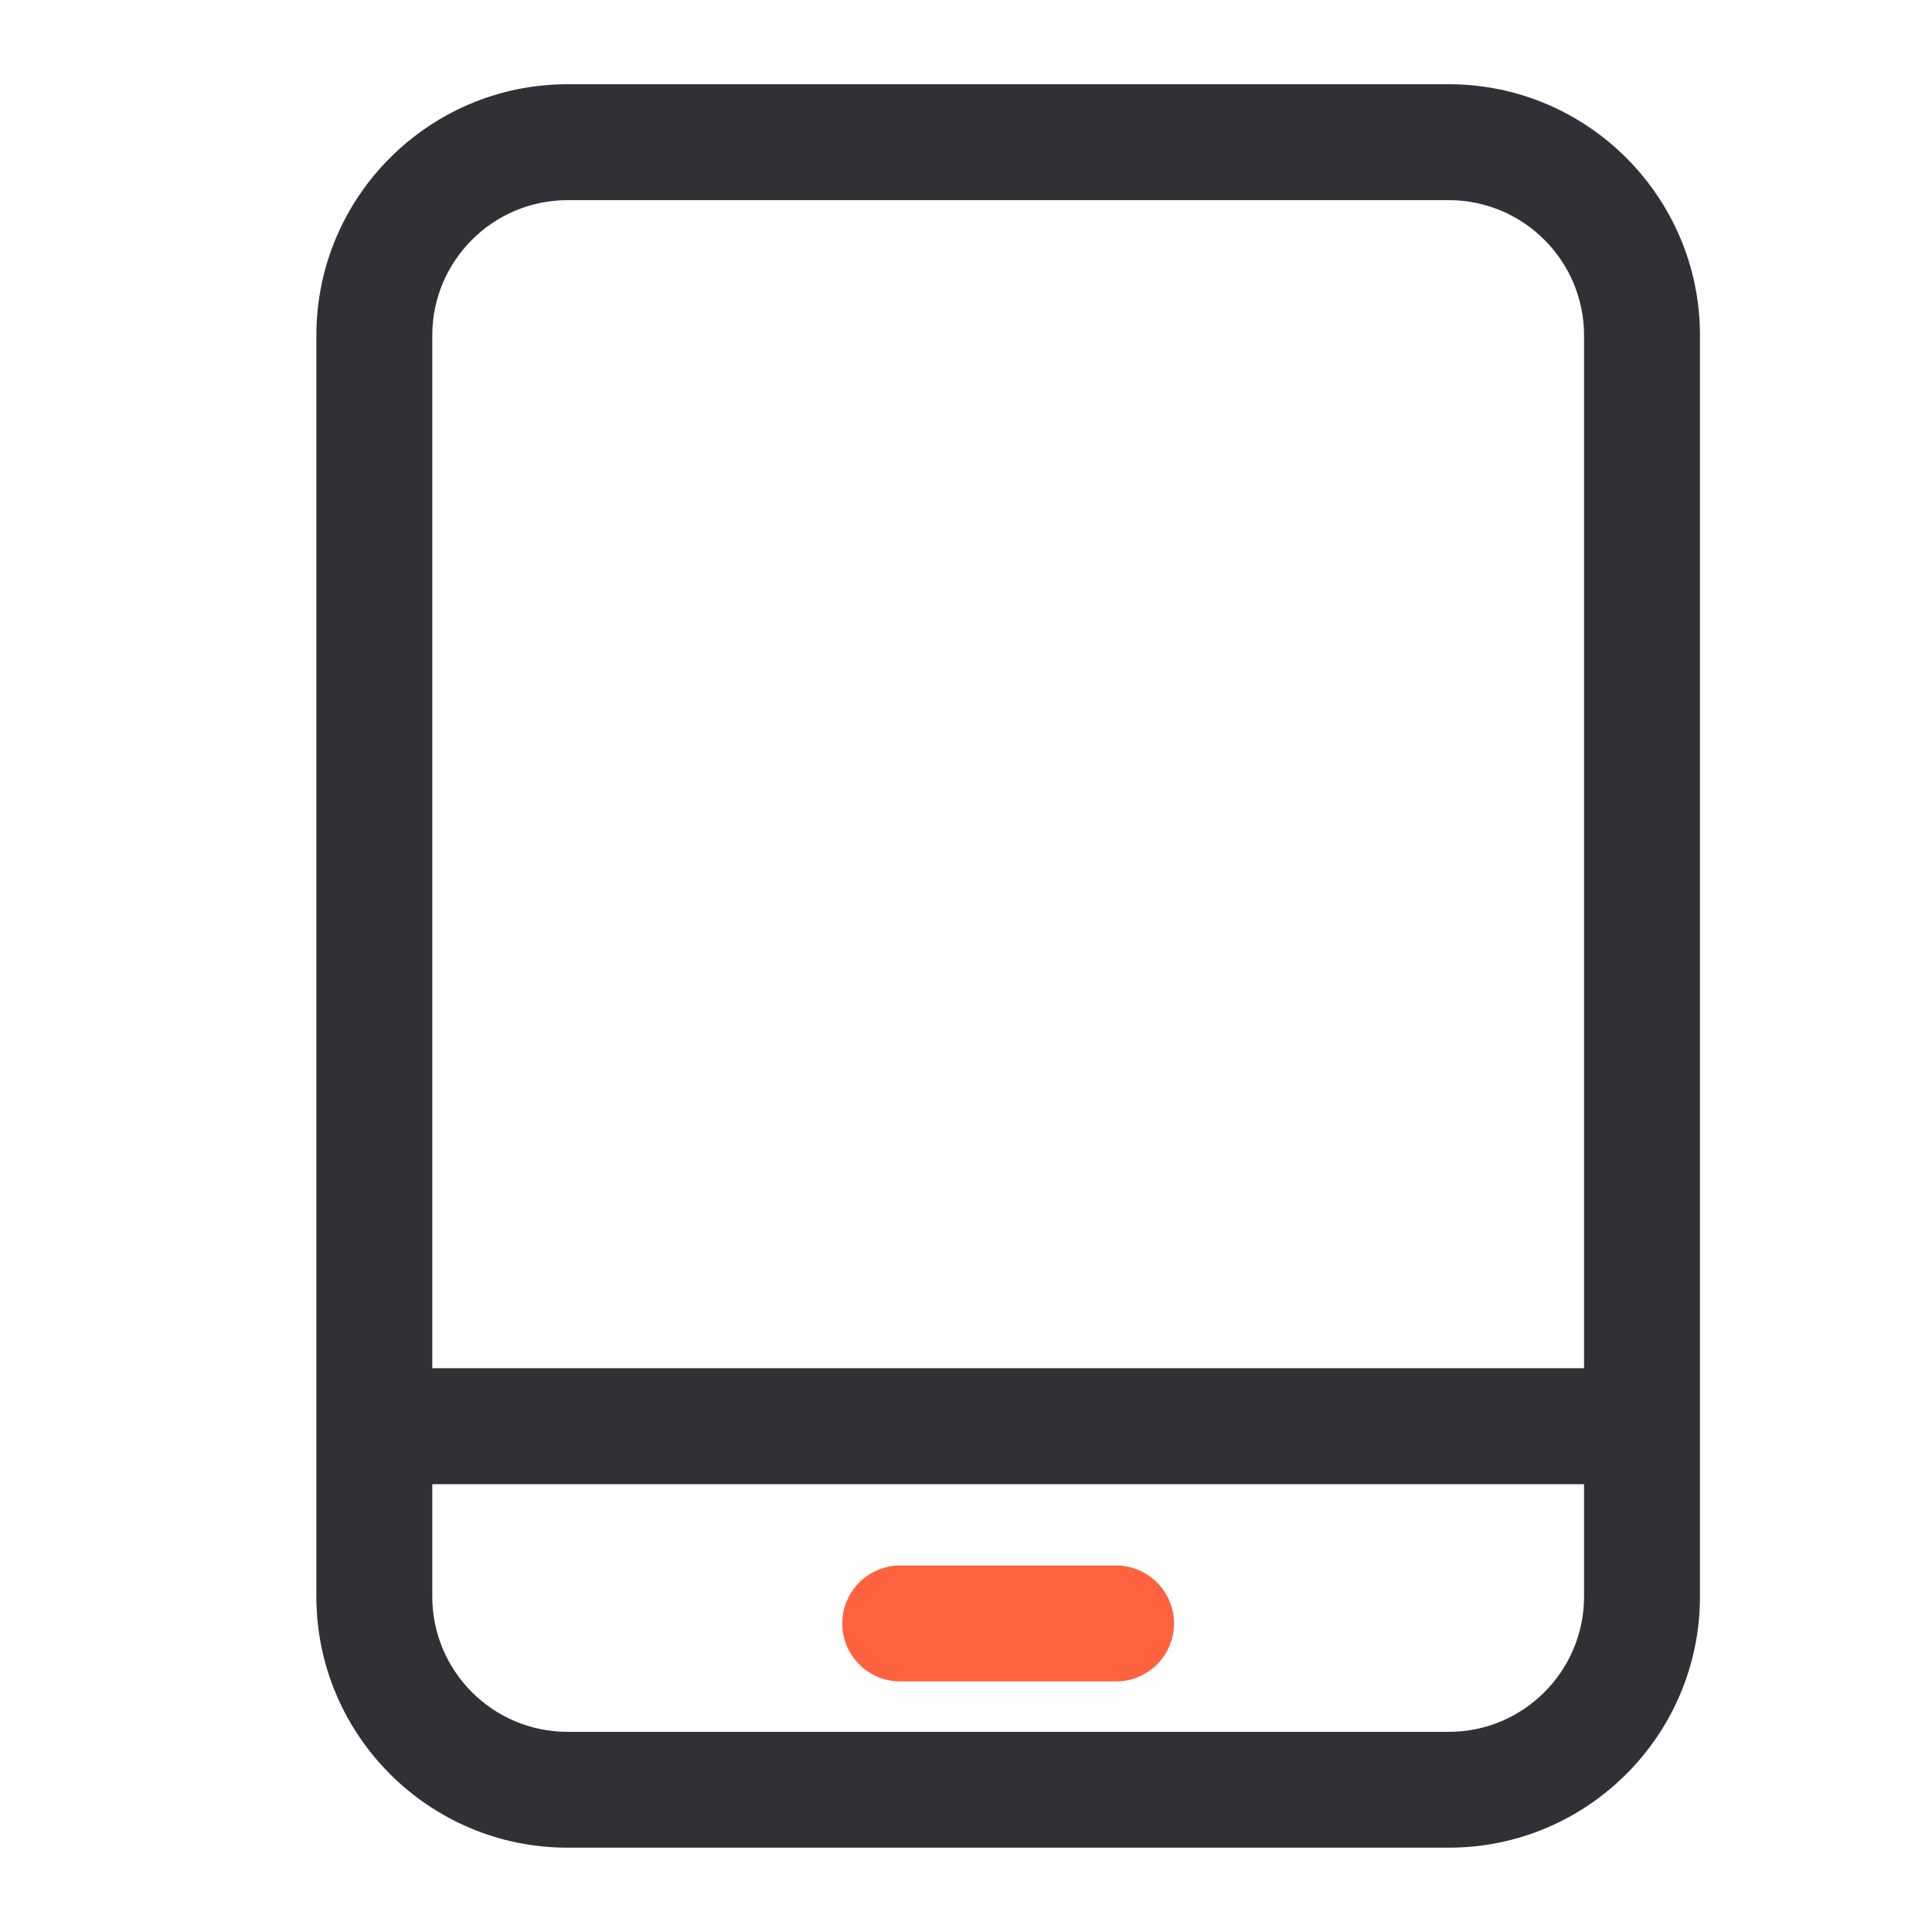
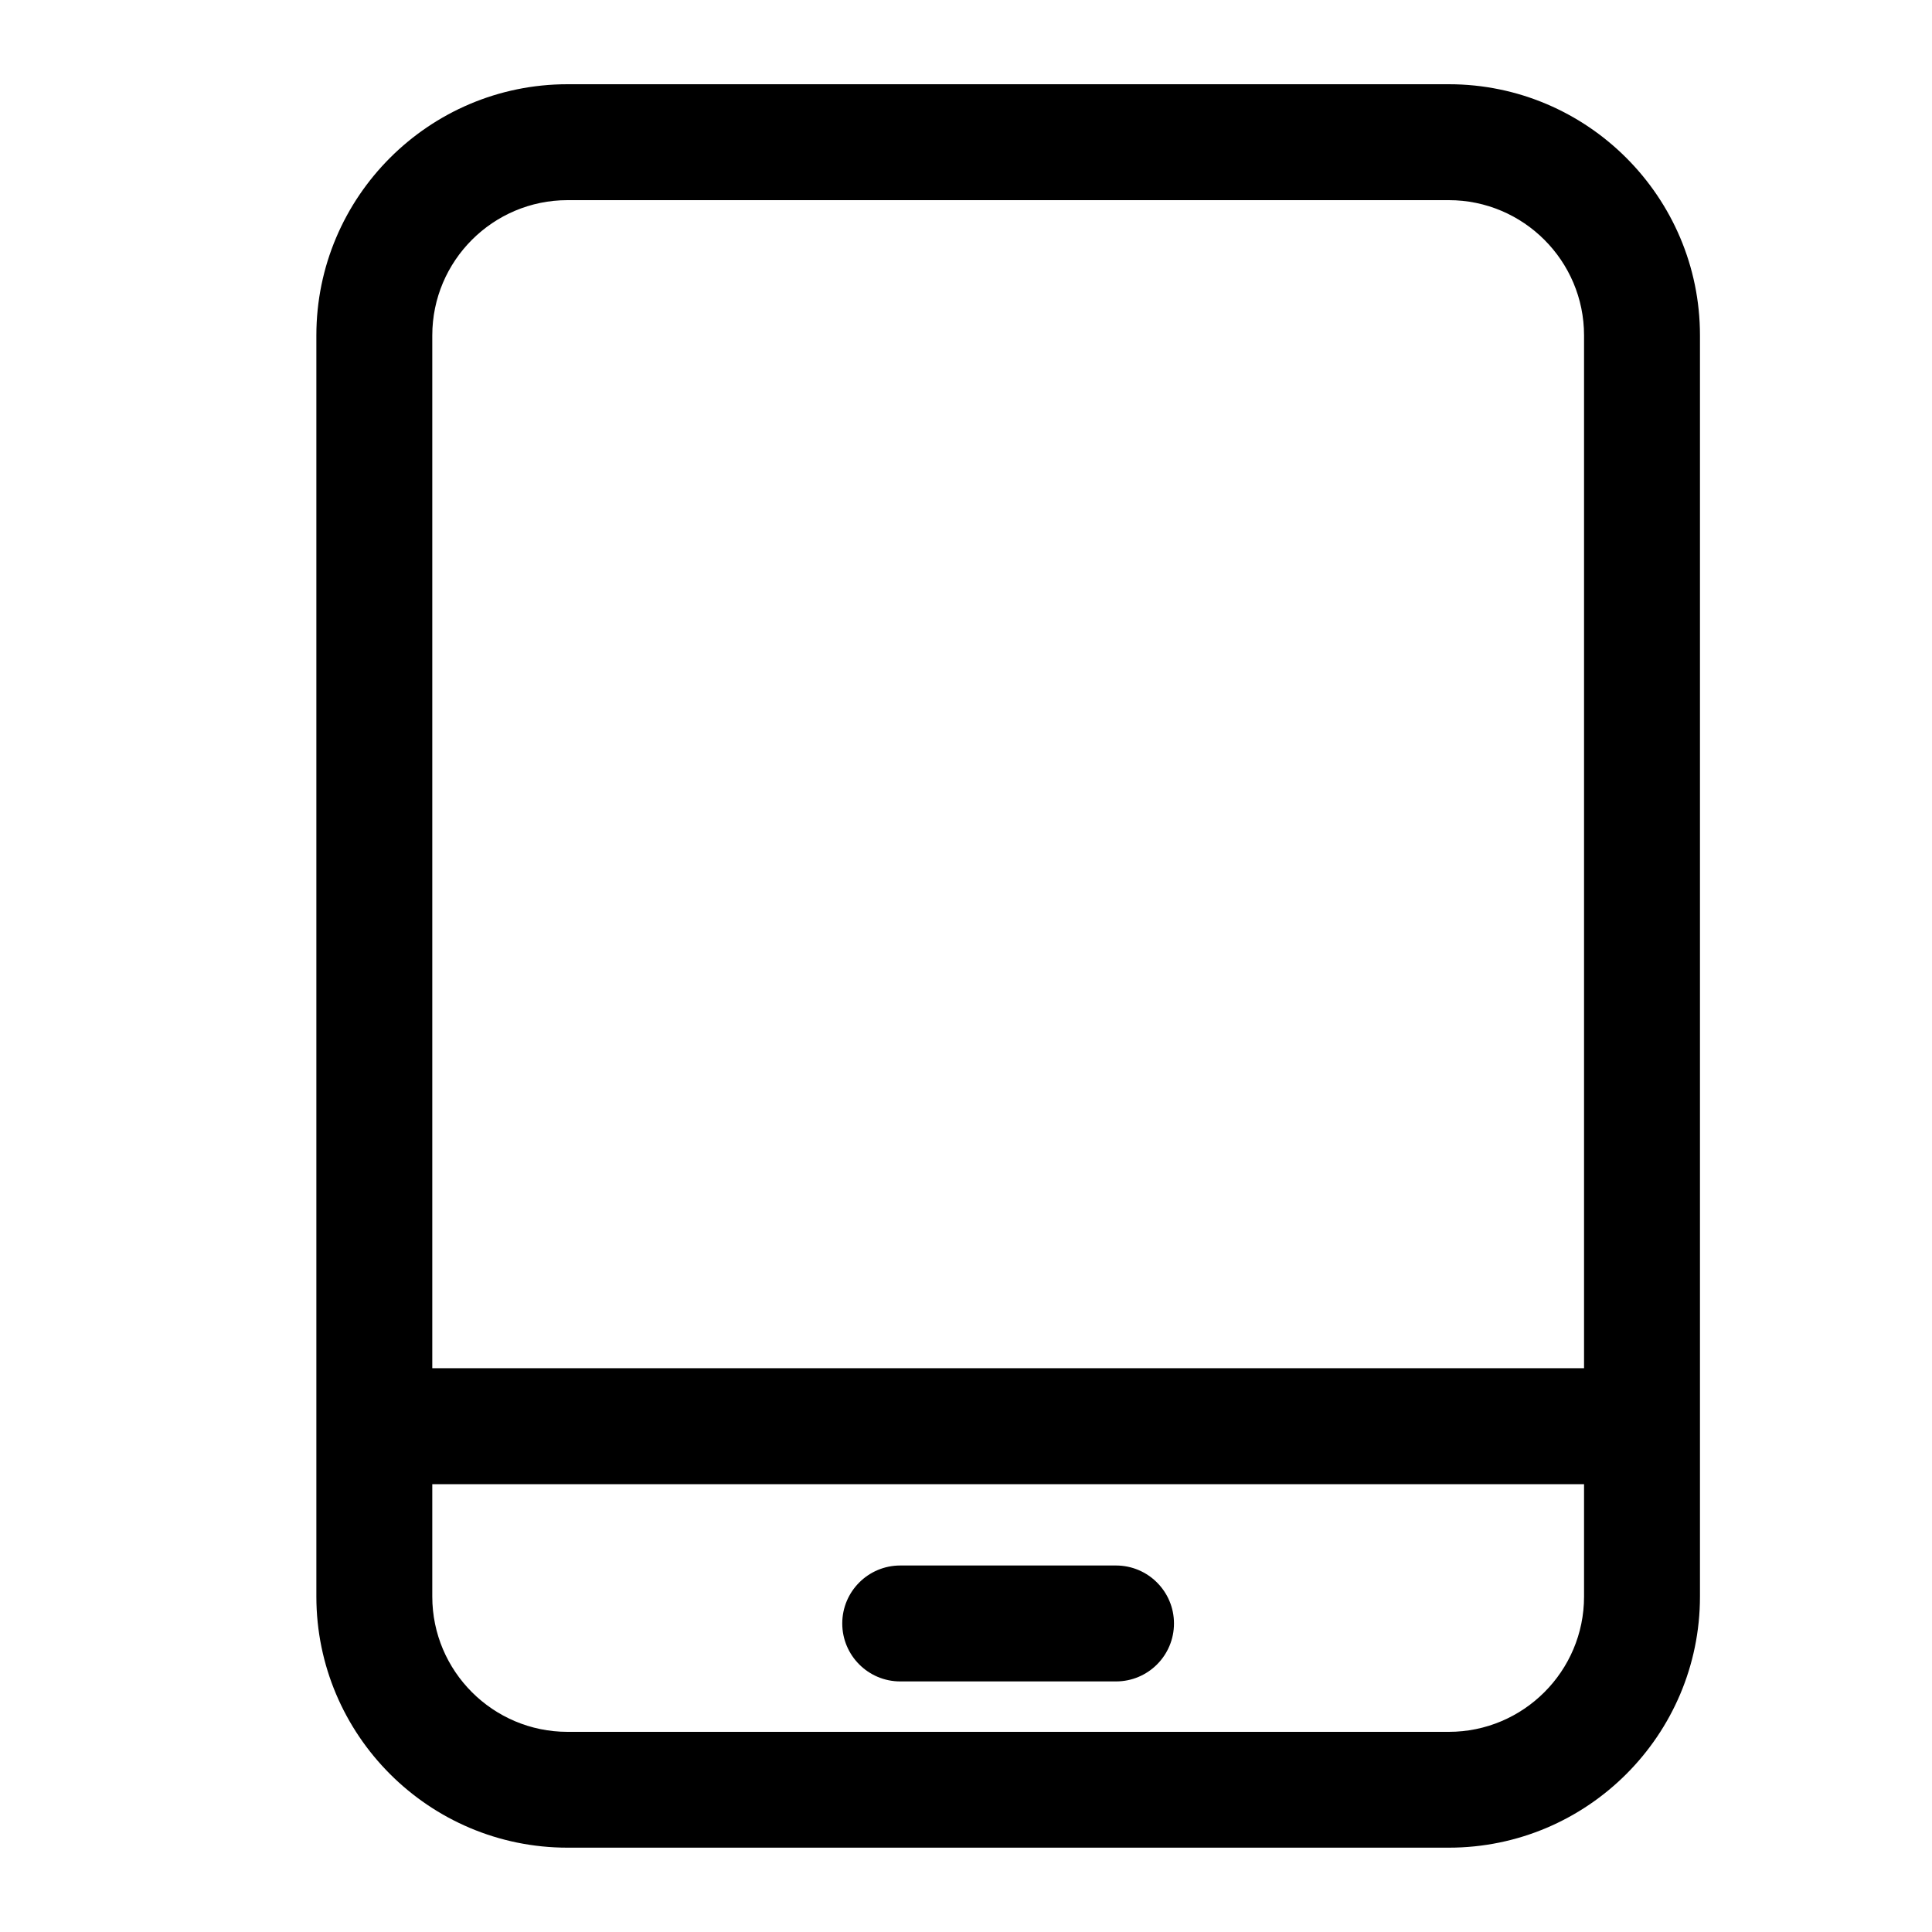
- <svg xmlns="http://www.w3.org/2000/svg" t="1627546569292" class="icon" viewBox="0 0 1024 1024" version="1.1" p-id="2671" width="128" height="128">
-   <defs>
-     <style type="text/css">@font-face { font-family: feedback-iconfont; src: url("//at.alicdn.com/t/font_1031158_1uhr8ri0pk5.eot?#iefix") format("embedded-opentype"), url("//at.alicdn.com/t/font_1031158_1uhr8ri0pk5.woff2") format("woff2"), url("//at.alicdn.com/t/font_1031158_1uhr8ri0pk5.woff") format("woff"), url("//at.alicdn.com/t/font_1031158_1uhr8ri0pk5.ttf") format("truetype"), url("//at.alicdn.com/t/font_1031158_1uhr8ri0pk5.svg#iconfont") format("svg"); }
- </style>
-   </defs>
-   <path d="M591.514 891.187H477.133c-16.947 0-30.72-13.773-30.72-30.72s13.773-30.72 30.72-30.72h114.381c16.947 0 30.72 13.773 30.72 30.72s-13.722 30.72-30.72 30.72z" fill="#FF623E" p-id="2672" />
-   <path d="M767.898 44.646H300.8c-73.421 0-133.12 59.699-133.12 133.12v668.416c0 73.421 59.699 133.12 133.12 133.12h467.098c73.421 0 133.12-59.699 133.12-133.12V177.766c0-73.37-59.699-133.12-133.12-133.12z m-467.098 61.44h467.098c39.526 0 71.68 32.154 71.68 71.68v547.43H229.12V177.766c0-39.526 32.154-71.68 71.68-71.68z m467.098 811.827H300.8c-39.526 0-71.68-32.154-71.68-71.68v-59.597h610.458v59.597c0 39.526-32.154 71.68-71.68 71.68z" fill="#303135" p-id="2673" />
+ <svg xmlns="http://www.w3.org/2000/svg" class="icon" viewBox="0 0 1024 1024" width="128" height="128">
+   <path d="M591.514 891.187H477.133c-16.947 0-30.72-13.773-30.72-30.72s13.773-30.72 30.72-30.72h114.381c16.947 0 30.72 13.773 30.72 30.72s-13.722 30.72-30.72 30.72z" />
+   <path d="M767.898 44.646H300.8c-73.421 0-133.12 59.699-133.12 133.12v668.416c0 73.421 59.699 133.12 133.12 133.12h467.098c73.421 0 133.12-59.699 133.12-133.12V177.766c0-73.37-59.699-133.12-133.12-133.12z m-467.098 61.44h467.098c39.526 0 71.68 32.154 71.68 71.68v547.43H229.12V177.766c0-39.526 32.154-71.68 71.68-71.68z m467.098 811.827H300.8c-39.526 0-71.68-32.154-71.68-71.68v-59.597h610.458v59.597c0 39.526-32.154 71.68-71.68 71.68z" />
</svg>
